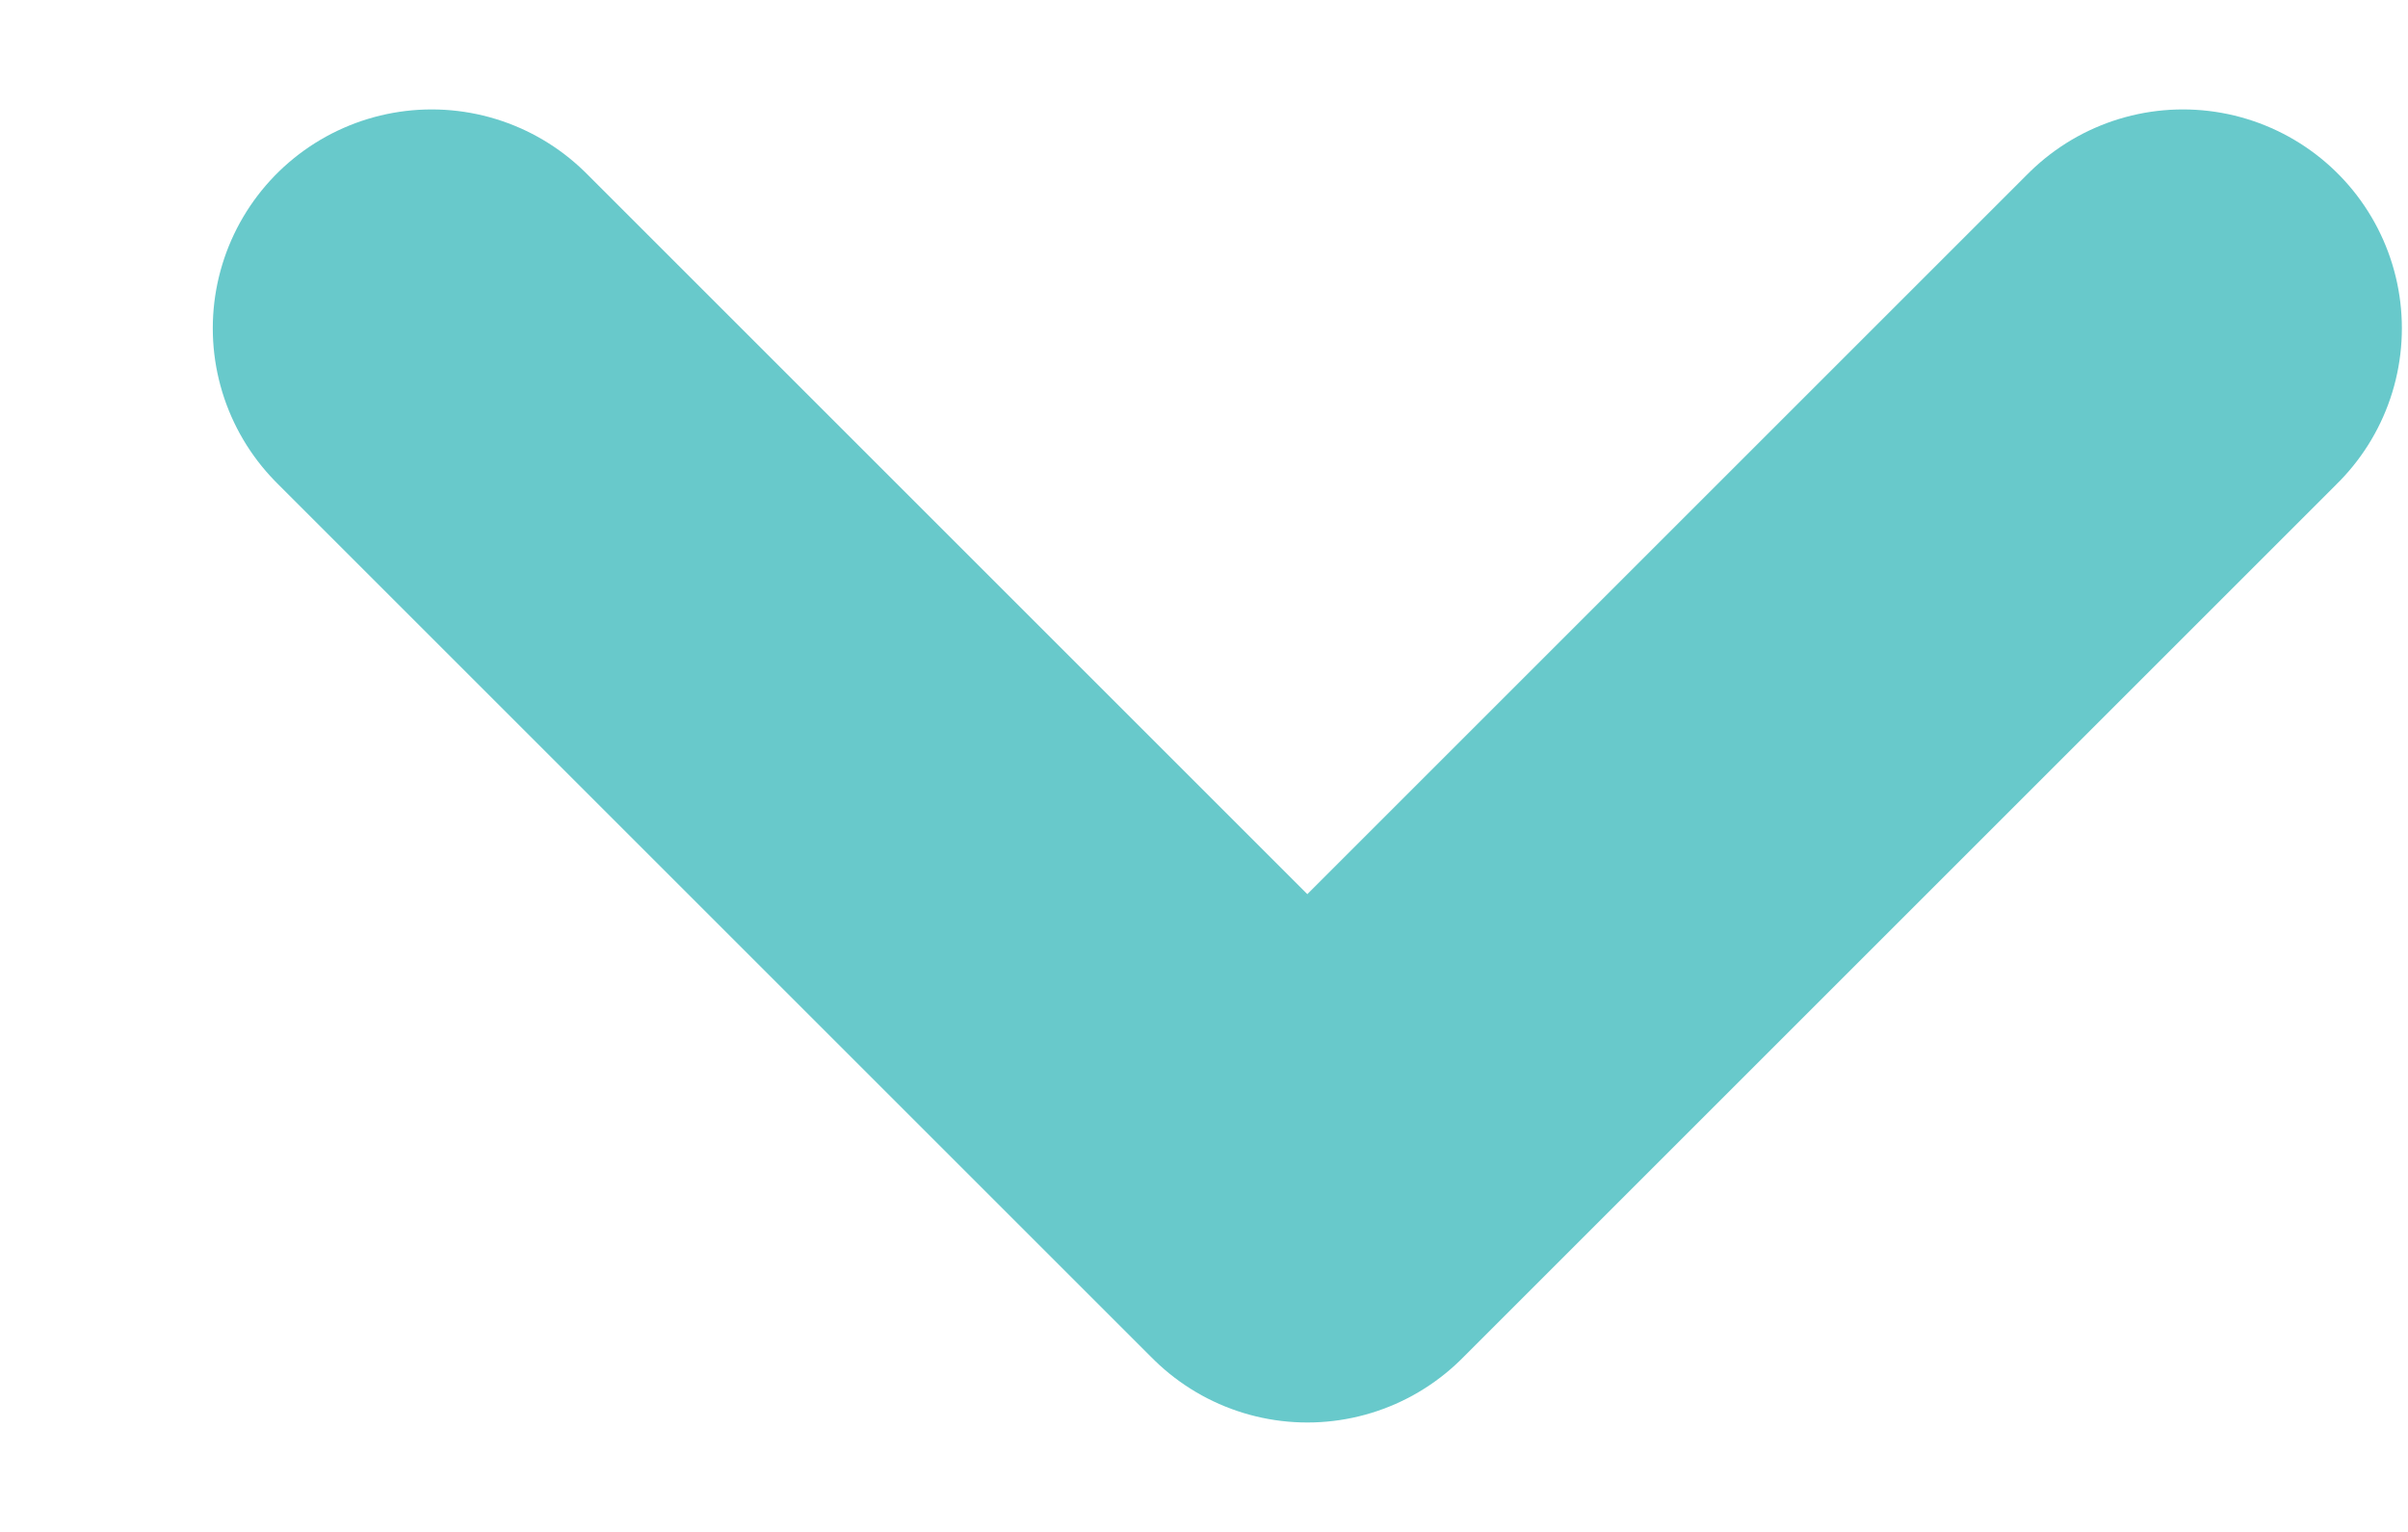
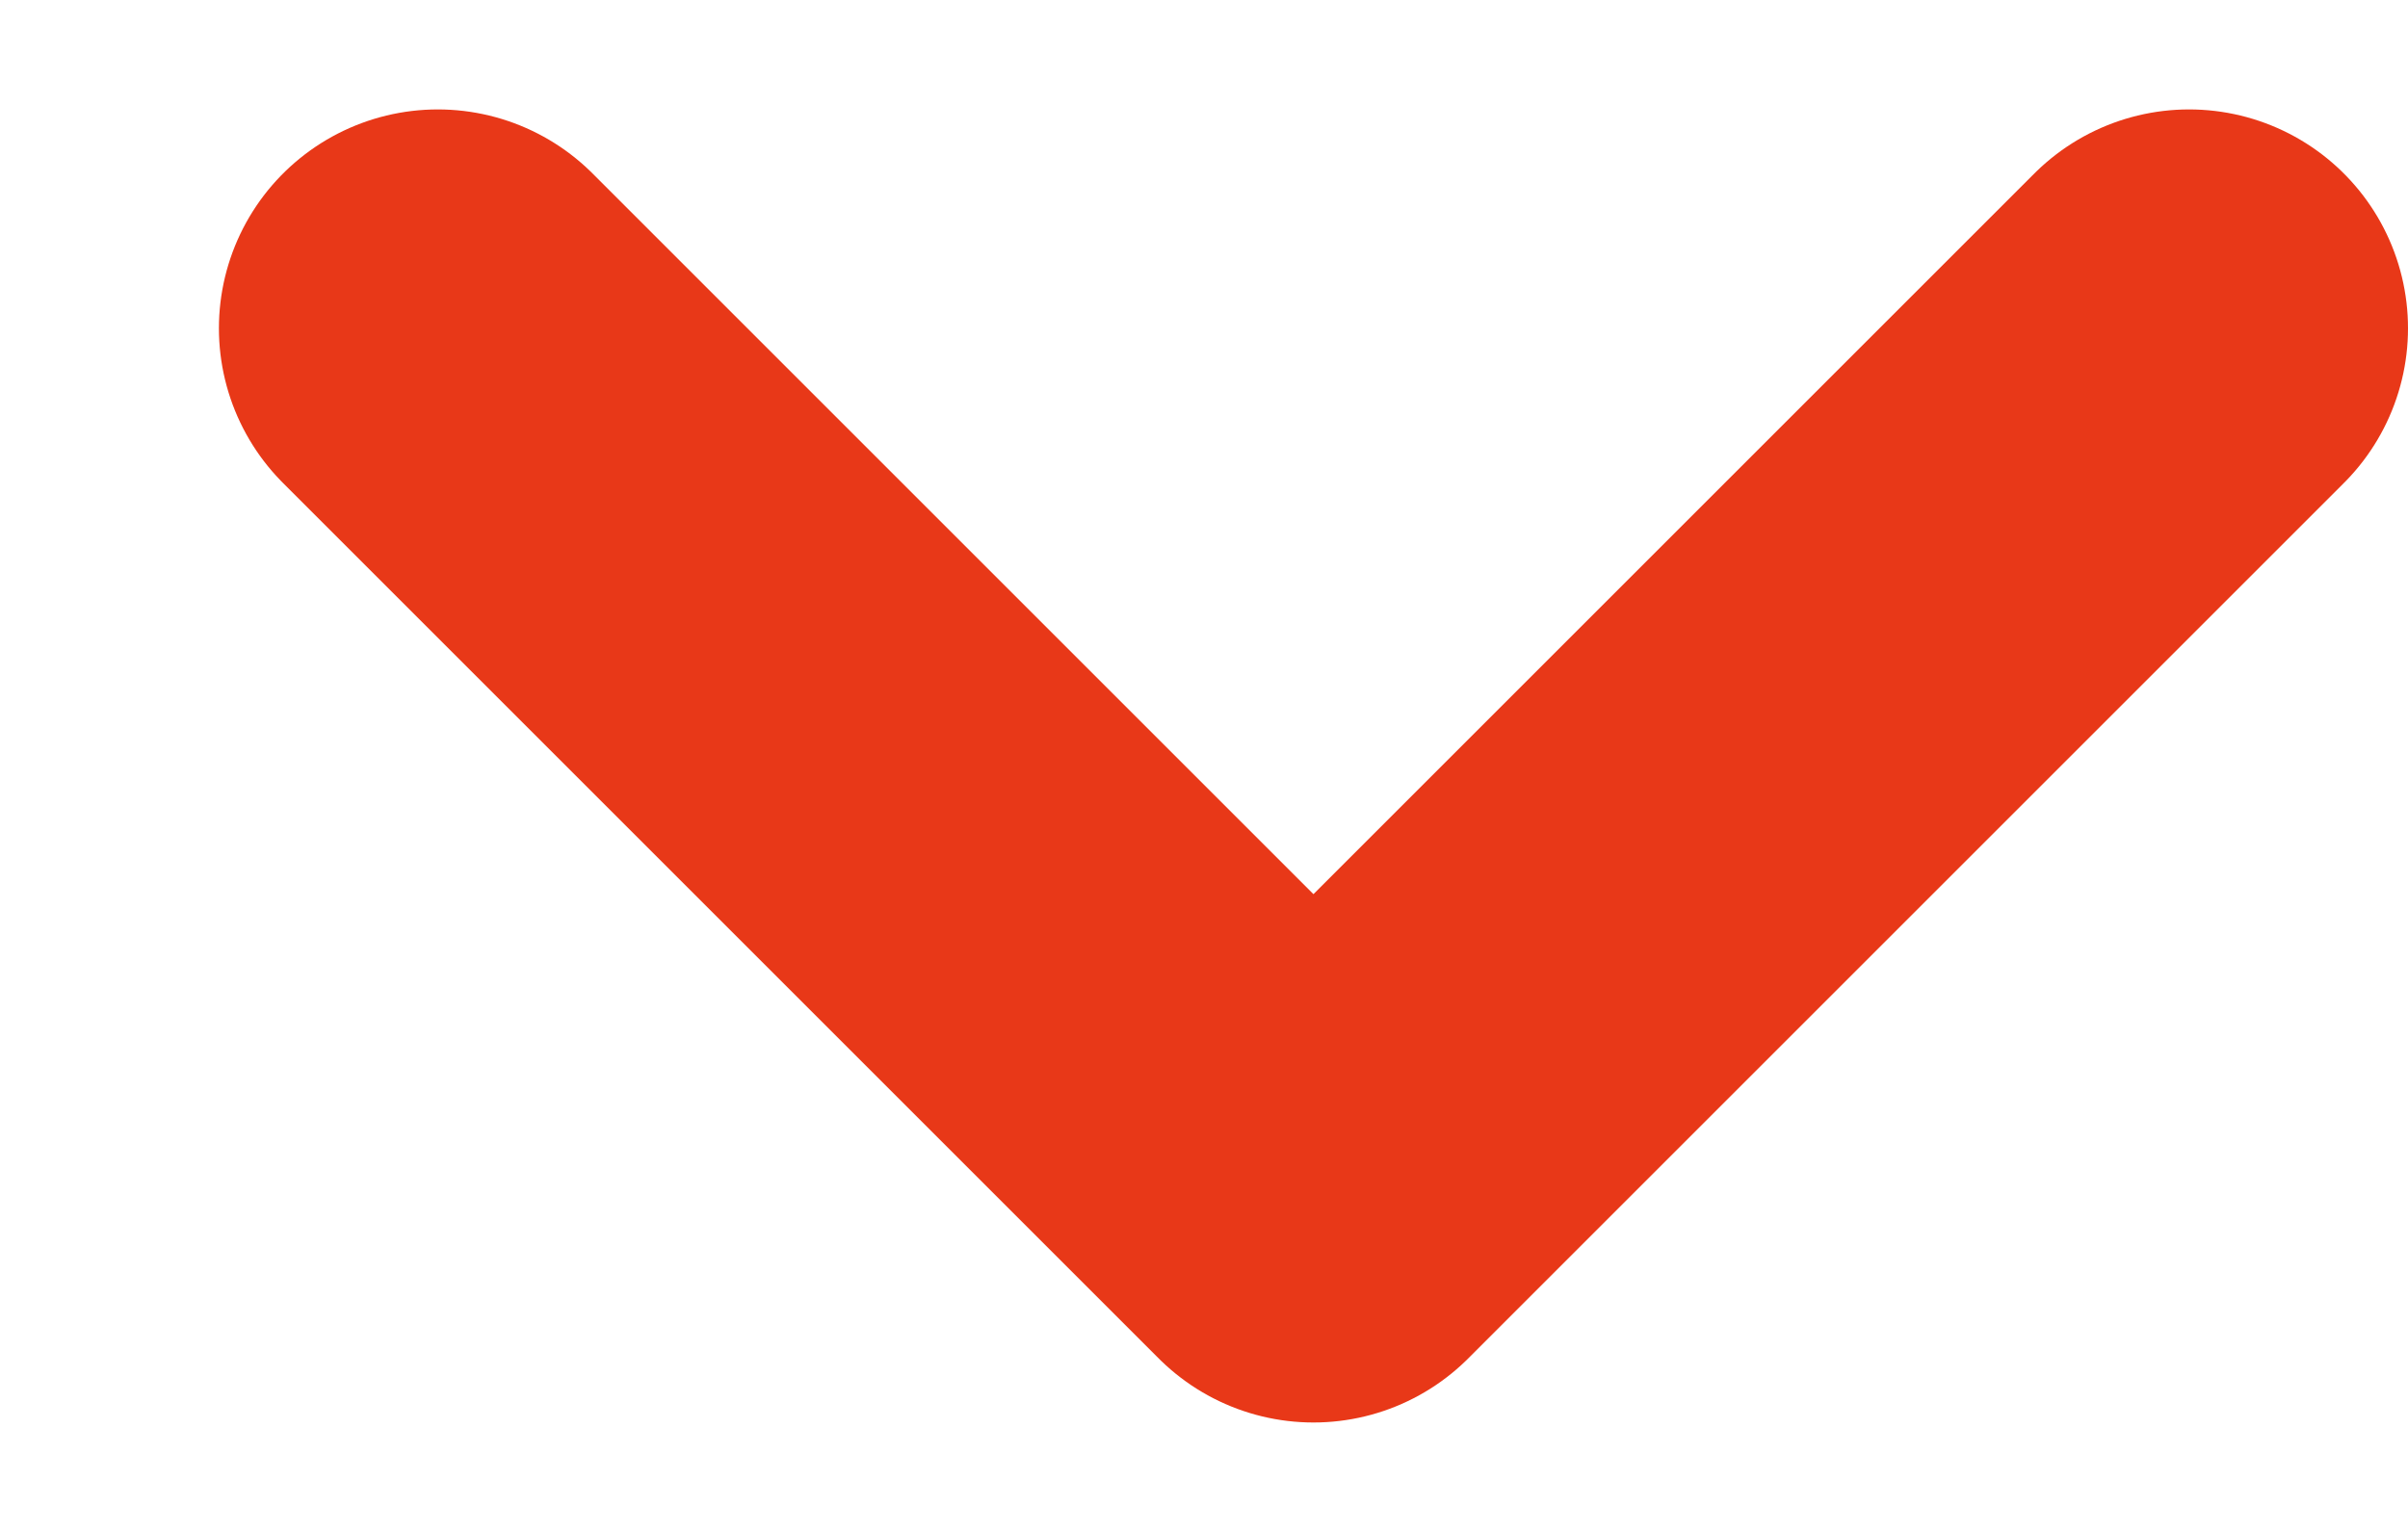
- <svg xmlns="http://www.w3.org/2000/svg" width="11" height="7" viewBox="0 0 11 7" fill="none">
-   <path d="M1.972 1.5L5.972 5.5L9.972 1.5" stroke="#68C9CB" stroke-width="2" stroke-linecap="round" stroke-linejoin="round" />
+ <svg xmlns="http://www.w3.org/2000/svg" version="1.1" id="레이어_1" x="0px" y="0px" viewBox="0 0 11 7" style="enable-background:new 0 0 11 7;" xml:space="preserve">
+   <style type="text/css">
+ 	.st0{fill:none;stroke:#E83818;stroke-width:2;stroke-linecap:round;stroke-linejoin:round;}
+ </style>
+   <path class="st0" d="M2,1.5l4,4l4-4" />
</svg>
